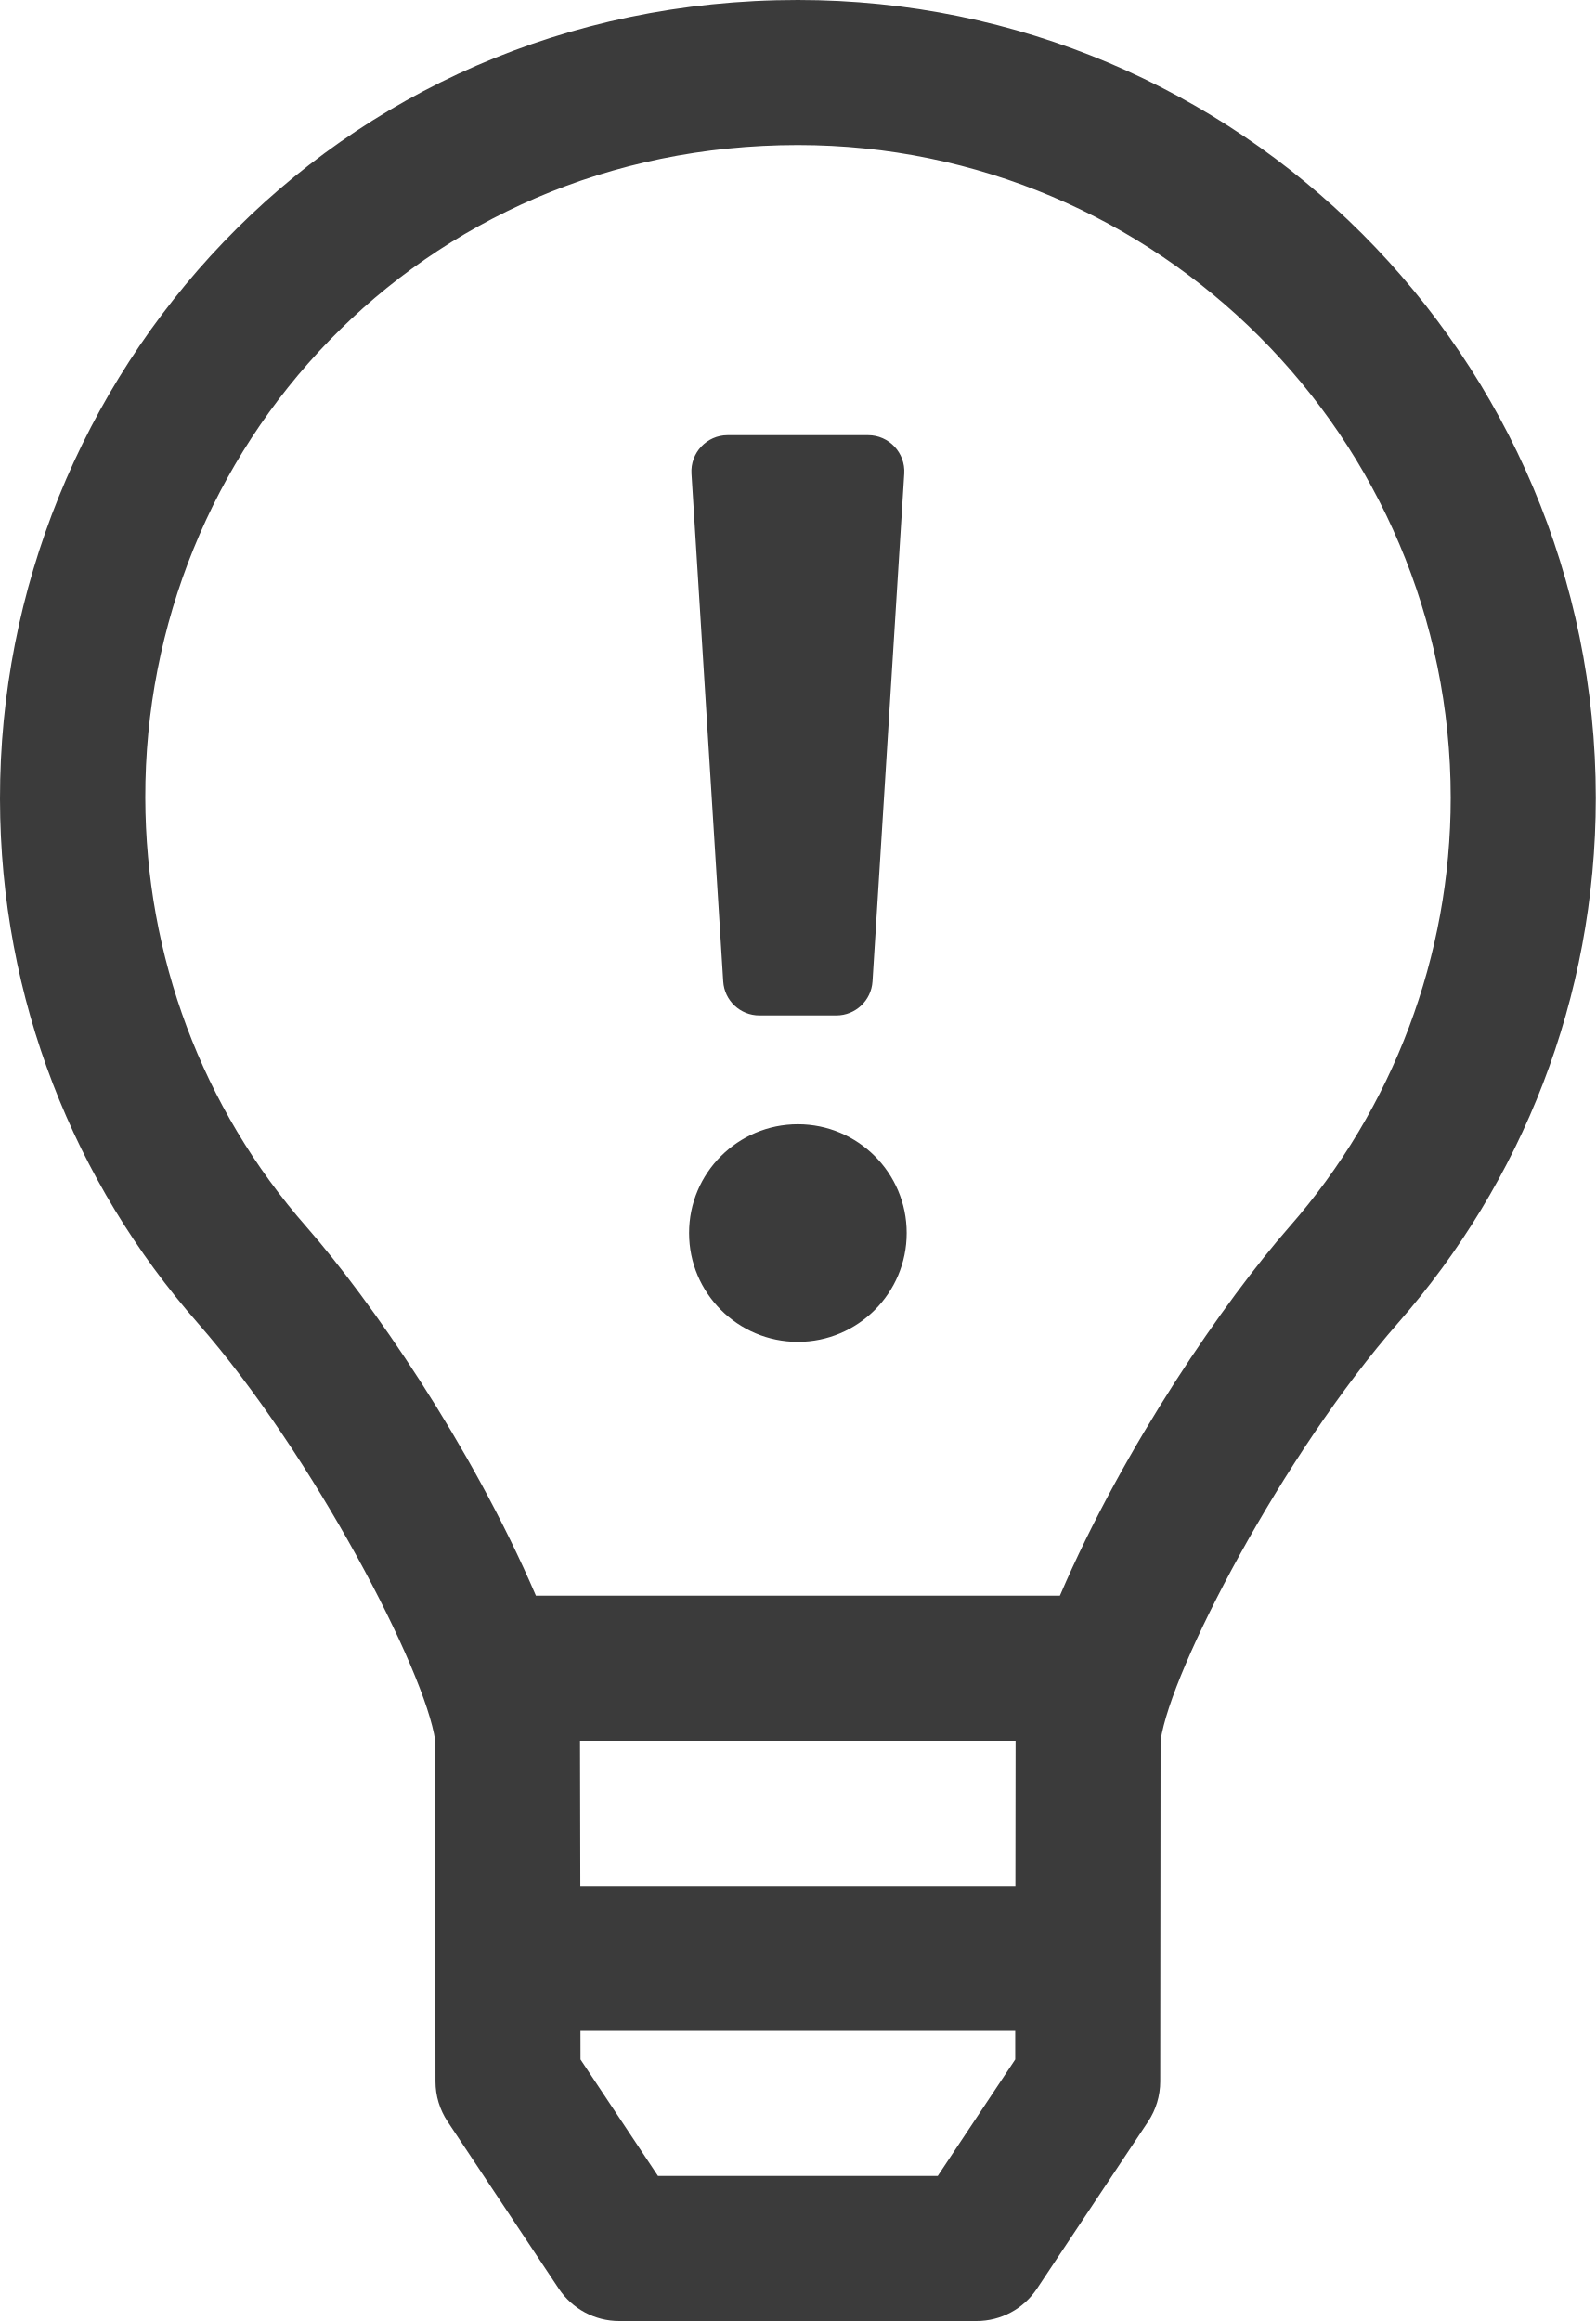
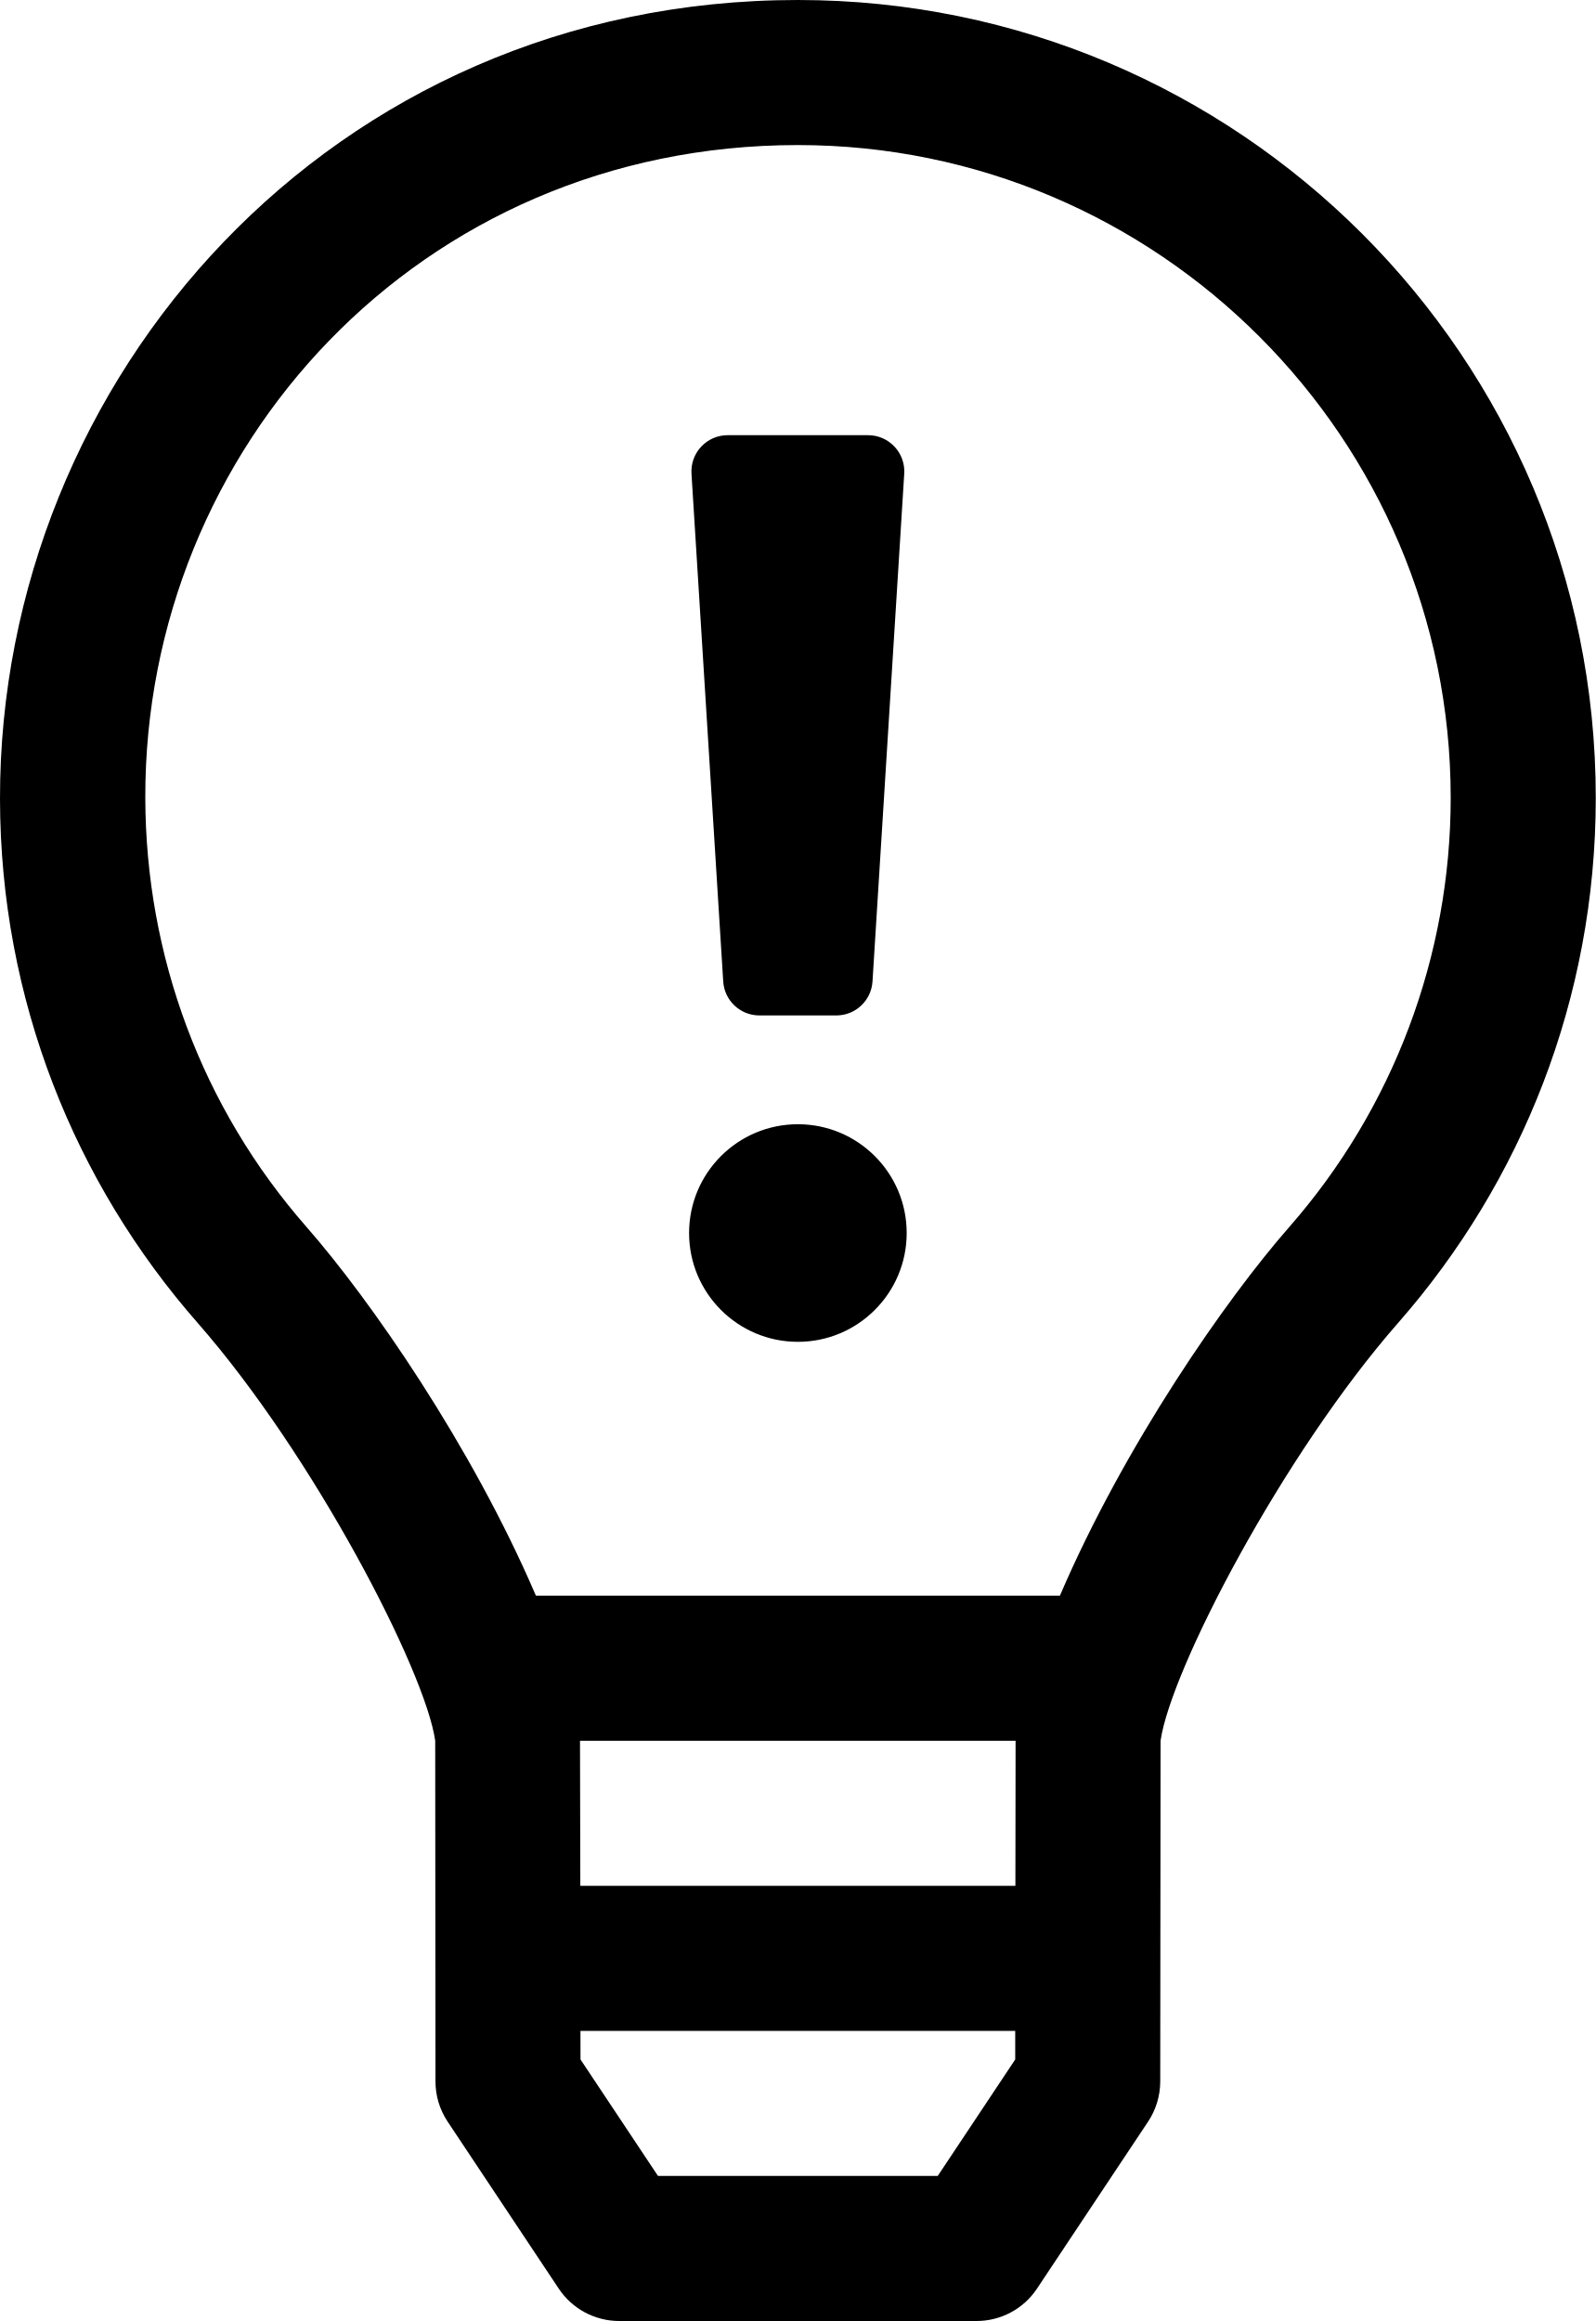
<svg xmlns="http://www.w3.org/2000/svg" aria-hidden="true" focusable="false" data-prefix="fal" data-icon="lightbulb-exclamation" class="svg-inline--fa fa-lightbulb-exclamation fa-w-11" role="img" viewBox="0 0 352 512">
-   <path fill="#3b3b3b" d="M176 248c-13.25 0-24 10.74-24 24 0 13.25 10.75 24 24 24s24-10.75 24-24c0-13.26-10.75-24-24-24zm-16.47-31.5c.26 4.22 3.76 7.5 7.98 7.5h16.97a8 8 0 0 0 7.98-7.5l7-112c.29-4.61-3.37-8.5-7.98-8.5h-30.97c-4.61 0-8.27 3.89-7.98 8.5l7 112zM176 0C73.05 0-.12 83.54 0 176.24c.06 44.28 16.5 84.67 43.56 115.54C69.21 321.03 93.85 368.68 96 384l.06 75.18c0 3.15.94 6.22 2.68 8.84l24.51 36.84c2.97 4.46 7.97 7.14 13.32 7.14h78.85c5.36 0 10.36-2.68 13.32-7.14l24.51-36.84c1.74-2.62 2.67-5.7 2.68-8.84L256 384c2.26-15.72 26.99-63.19 52.44-92.22C335.55 260.85 352 220.37 352 176 352 78.8 273.2 0 176 0zm47.94 454.31L206.85 480h-61.71l-17.09-25.69-.01-6.31h95.9v6.31zm.04-38.31h-95.97l-.07-32h96.08l-.04 32zm60.4-145.32c-13.99 15.96-36.33 48.1-50.58 81.31H118.21c-14.26-33.22-36.59-65.35-50.58-81.31C44.5 244.3 32.13 210.85 32.05 176 31.87 99.01 92.43 32 176 32c79.4 0 144 64.6 144 144 0 34.85-12.65 68.48-35.62 94.68z" />
+   <path fill="currentColor" d="M176 248c-13.25 0-24 10.74-24 24 0 13.25 10.75 24 24 24s24-10.75 24-24c0-13.26-10.75-24-24-24zm-16.47-31.5c.26 4.22 3.76 7.5 7.98 7.5h16.97a8 8 0 0 0 7.98-7.5l7-112c.29-4.61-3.37-8.5-7.98-8.5h-30.97c-4.61 0-8.27 3.89-7.98 8.5l7 112zM176 0C73.05 0-.12 83.54 0 176.24c.06 44.28 16.5 84.67 43.56 115.54C69.21 321.03 93.85 368.68 96 384l.06 75.18c0 3.15.94 6.22 2.68 8.84l24.51 36.84c2.97 4.46 7.97 7.14 13.32 7.14h78.85c5.36 0 10.36-2.68 13.32-7.14l24.51-36.84c1.74-2.62 2.67-5.7 2.68-8.84L256 384c2.26-15.72 26.99-63.19 52.44-92.22C335.55 260.85 352 220.37 352 176 352 78.8 273.2 0 176 0zm47.94 454.31L206.85 480h-61.71l-17.09-25.69-.01-6.31h95.9v6.31zm.04-38.31h-95.97l-.07-32h96.08l-.04 32zm60.4-145.32c-13.99 15.96-36.33 48.1-50.58 81.31H118.21c-14.26-33.22-36.59-65.35-50.58-81.31C44.5 244.3 32.13 210.85 32.05 176 31.87 99.01 92.43 32 176 32c79.4 0 144 64.6 144 144 0 34.85-12.65 68.48-35.62 94.68z" />
</svg>
